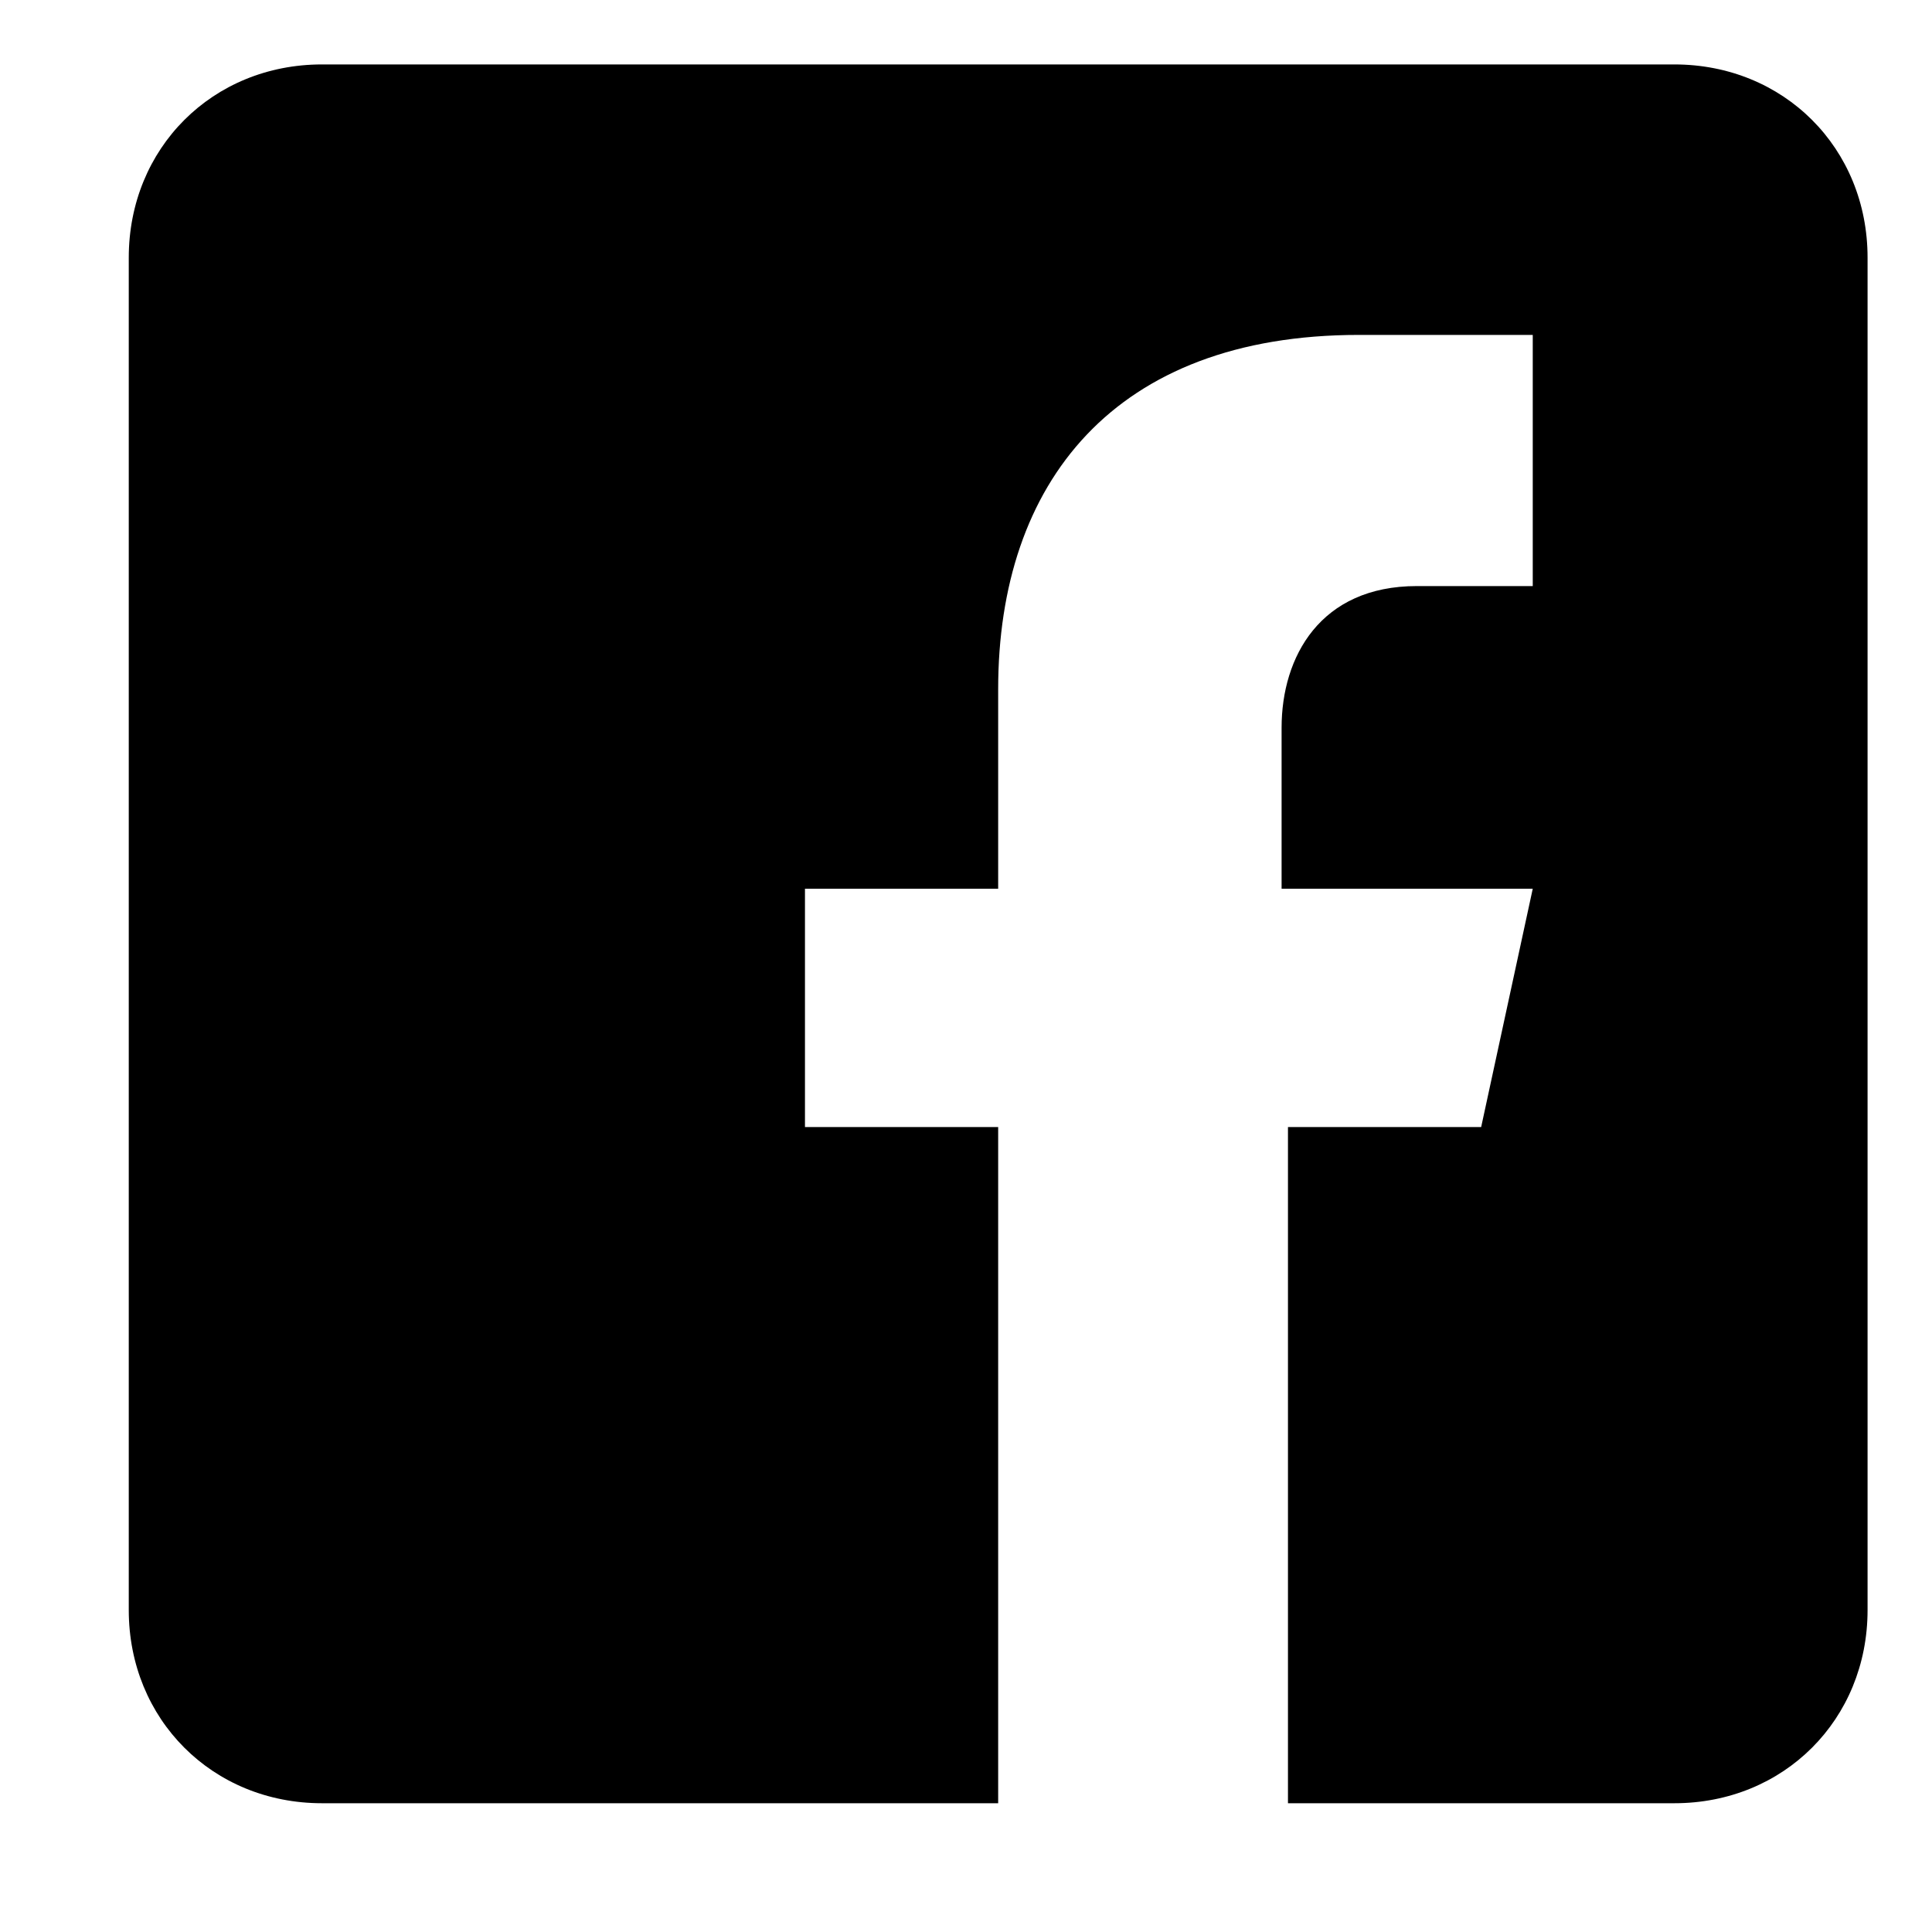
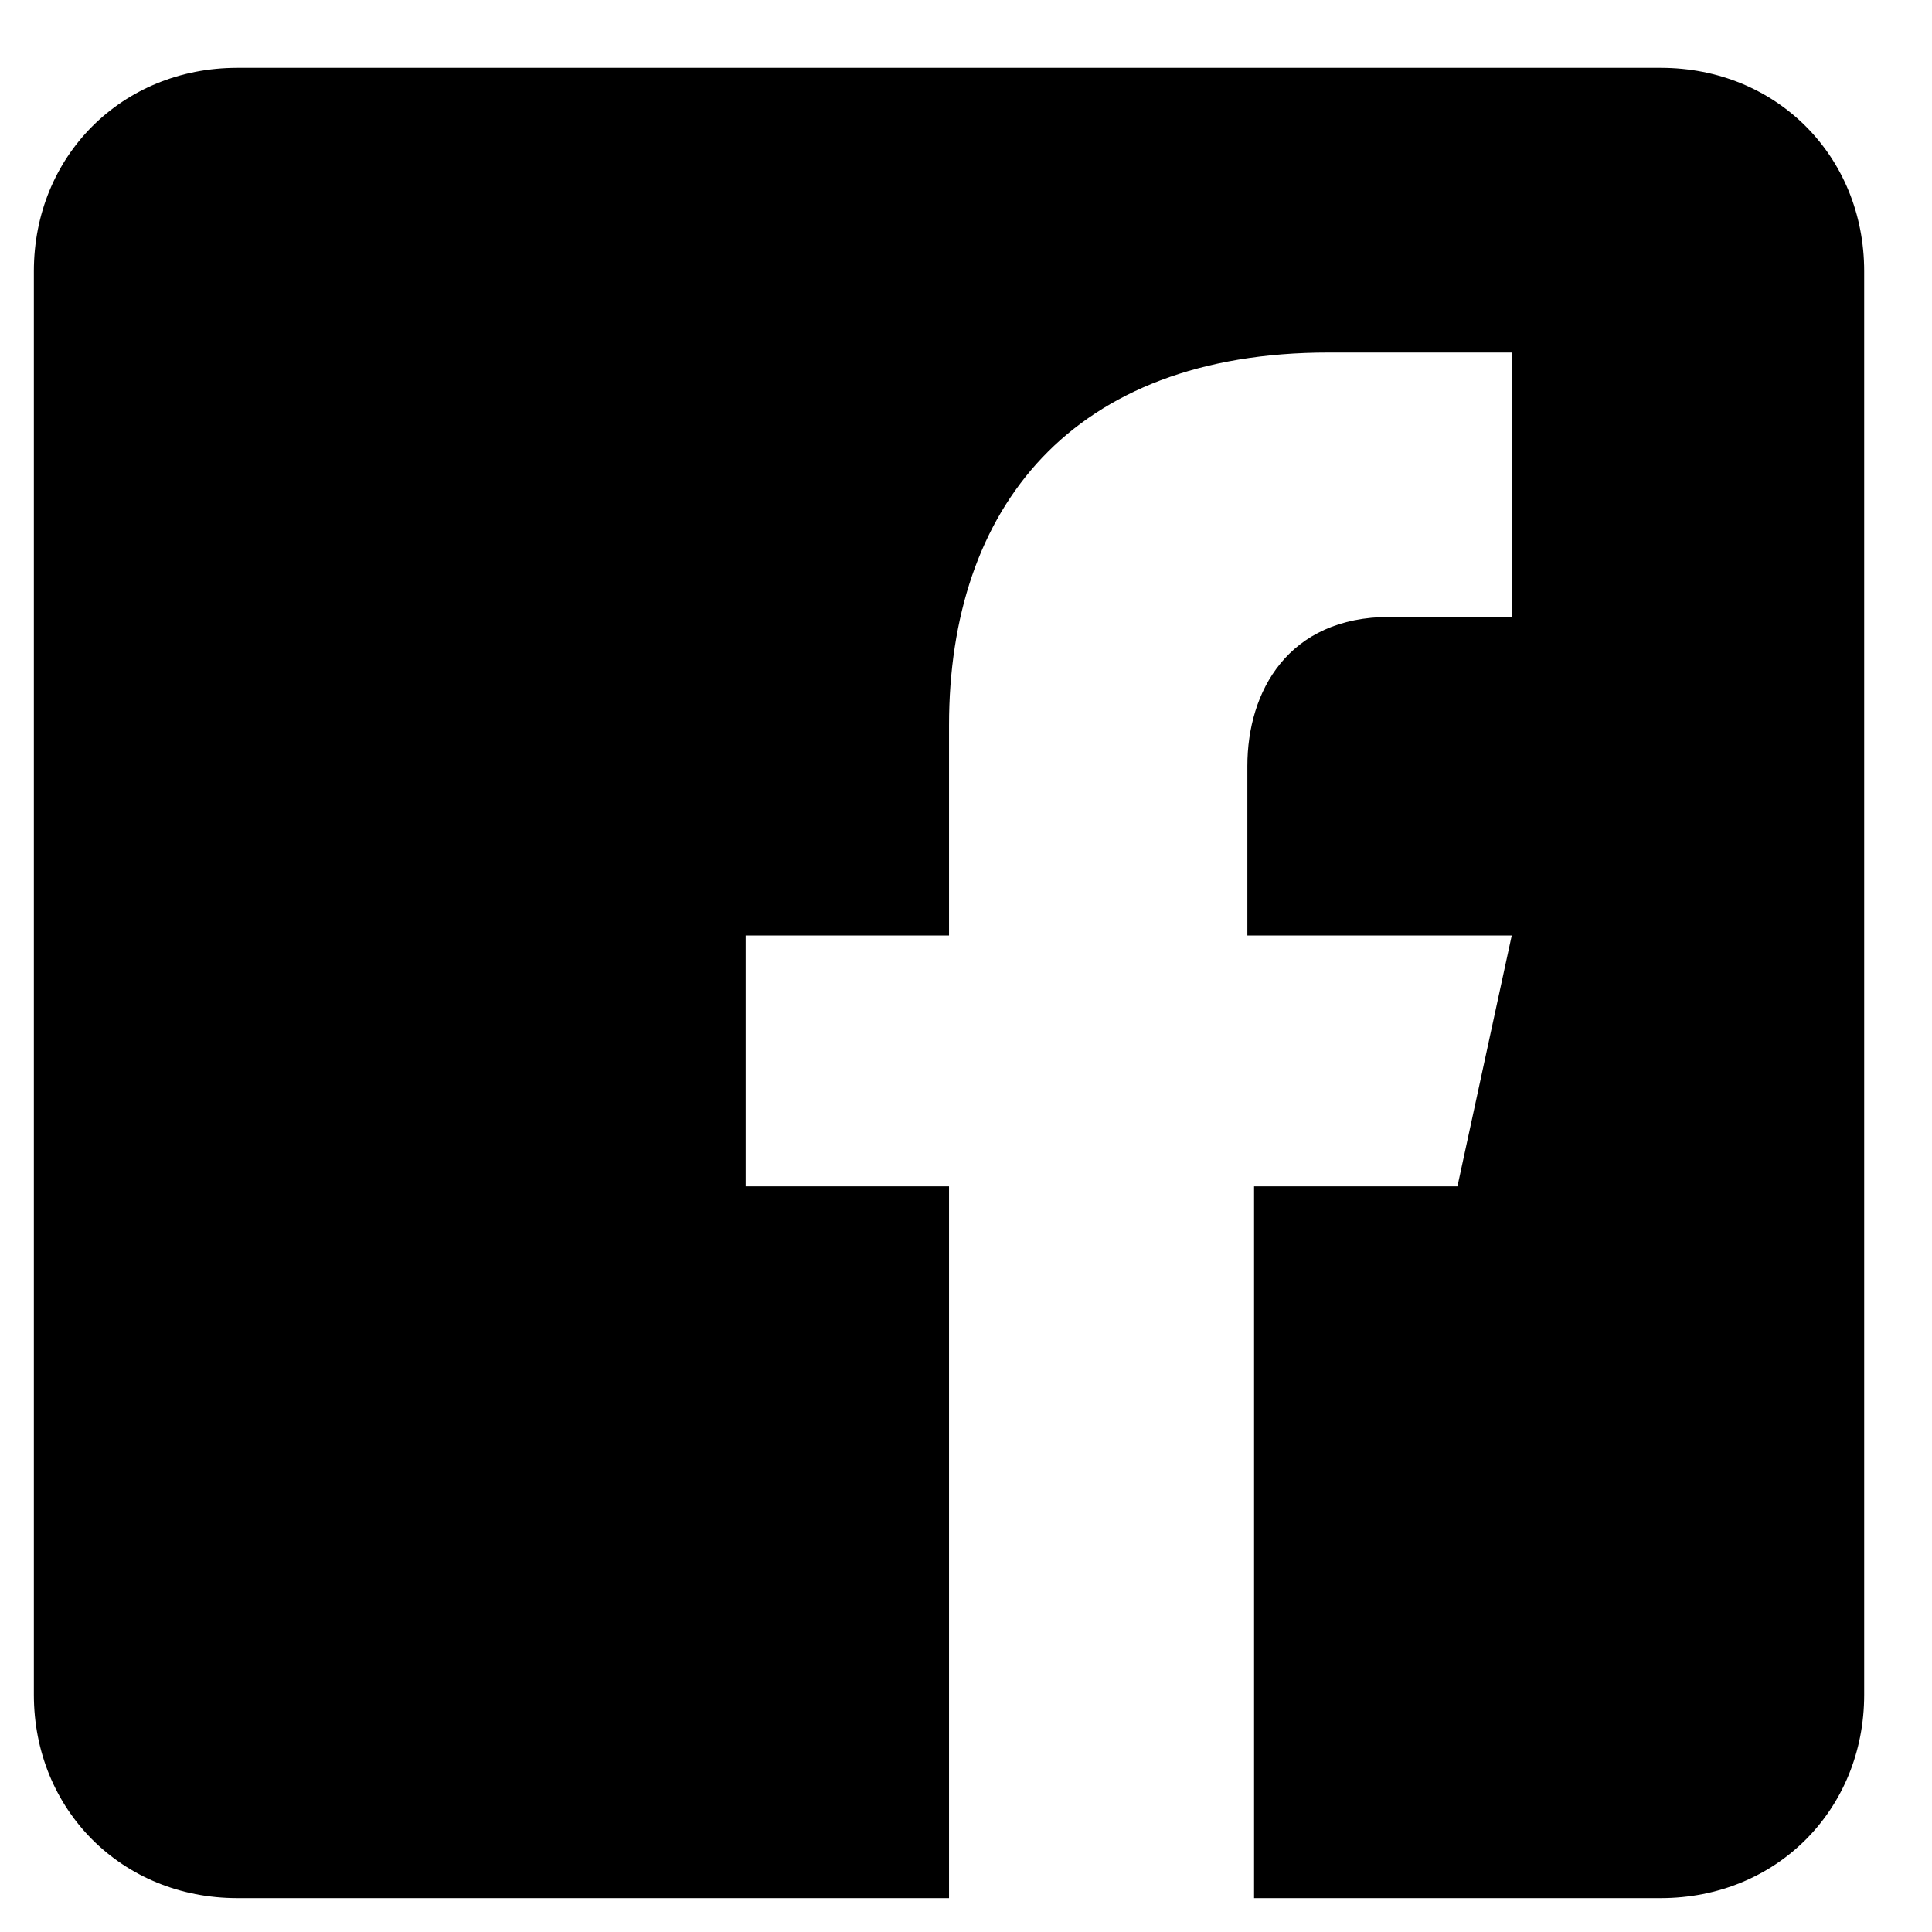
- <svg xmlns="http://www.w3.org/2000/svg" width="20" height="20" viewBox="0 0 20 20" fill="none">
-   <path d="M17.333 0.667H3.333C2.2 0.667 1.333 1.533 1.333 2.667V16.667C1.333 17.8 2.2 18.667 3.333 18.667H10.333V11.667H8.333V9.2H10.333V7.133C10.333 5 11.533 3.467 14.067 3.467H15.867V6.067H14.667C13.667 6.067 13.267 6.8 13.267 7.533V9.2H15.867L15.333 11.667H13.333V18.667H17.333C18.467 18.667 19.333 17.8 19.333 16.667V2.667C19.333 1.533 18.467 0.667 17.333 0.667Z" fill="black" />
+ <svg xmlns="http://www.w3.org/2000/svg" width="19" height="19" viewBox="0 0 19 19" fill="none">
+   <path d="M16.333 0.667H2.333C1.2 0.667 0.333 1.533 0.333 2.667V16.667C0.333 17.8 1.2 18.667 2.333 18.667H9.333V11.667H7.333V9.2H9.333V7.133C9.333 5 10.533 3.467 13.067 3.467H14.867V6.067H13.667C12.667 6.067 12.267 6.8 12.267 7.533V9.2H14.867L14.333 11.667H12.333V18.667H16.333C17.467 18.667 18.333 17.8 18.333 16.667V2.667C18.333 1.533 17.467 0.667 16.333 0.667Z" fill="black" />
</svg>
